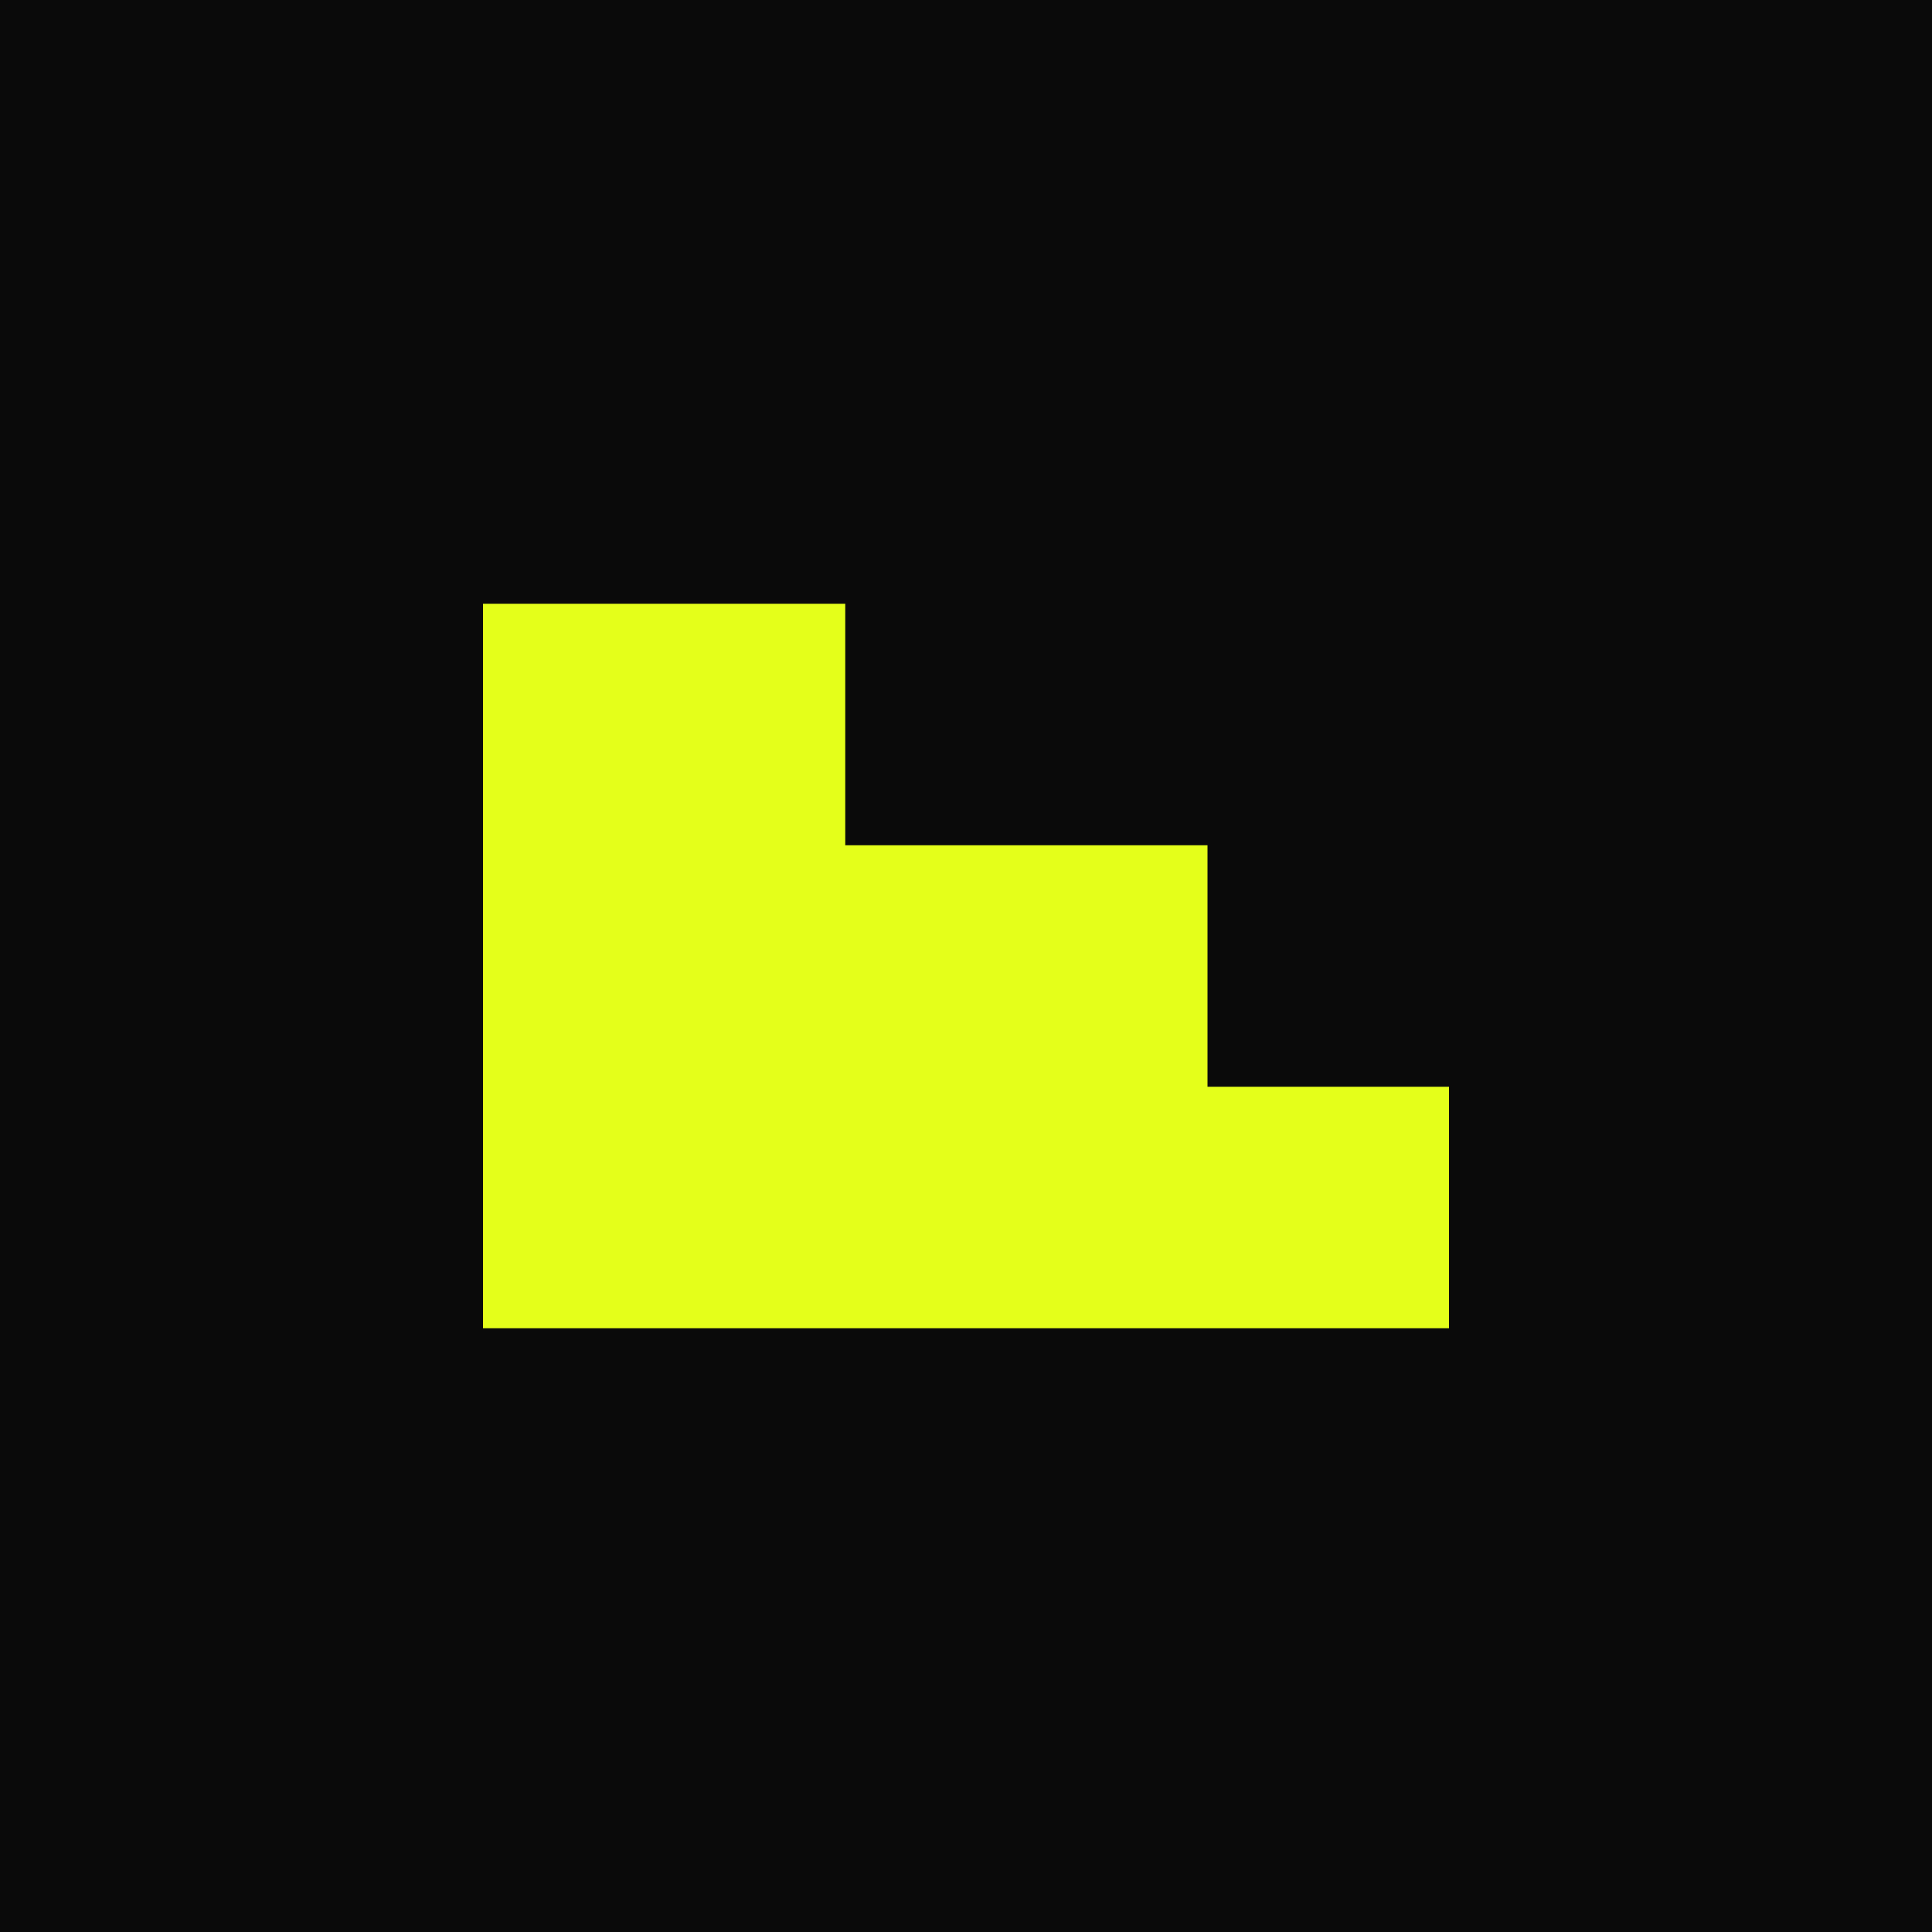
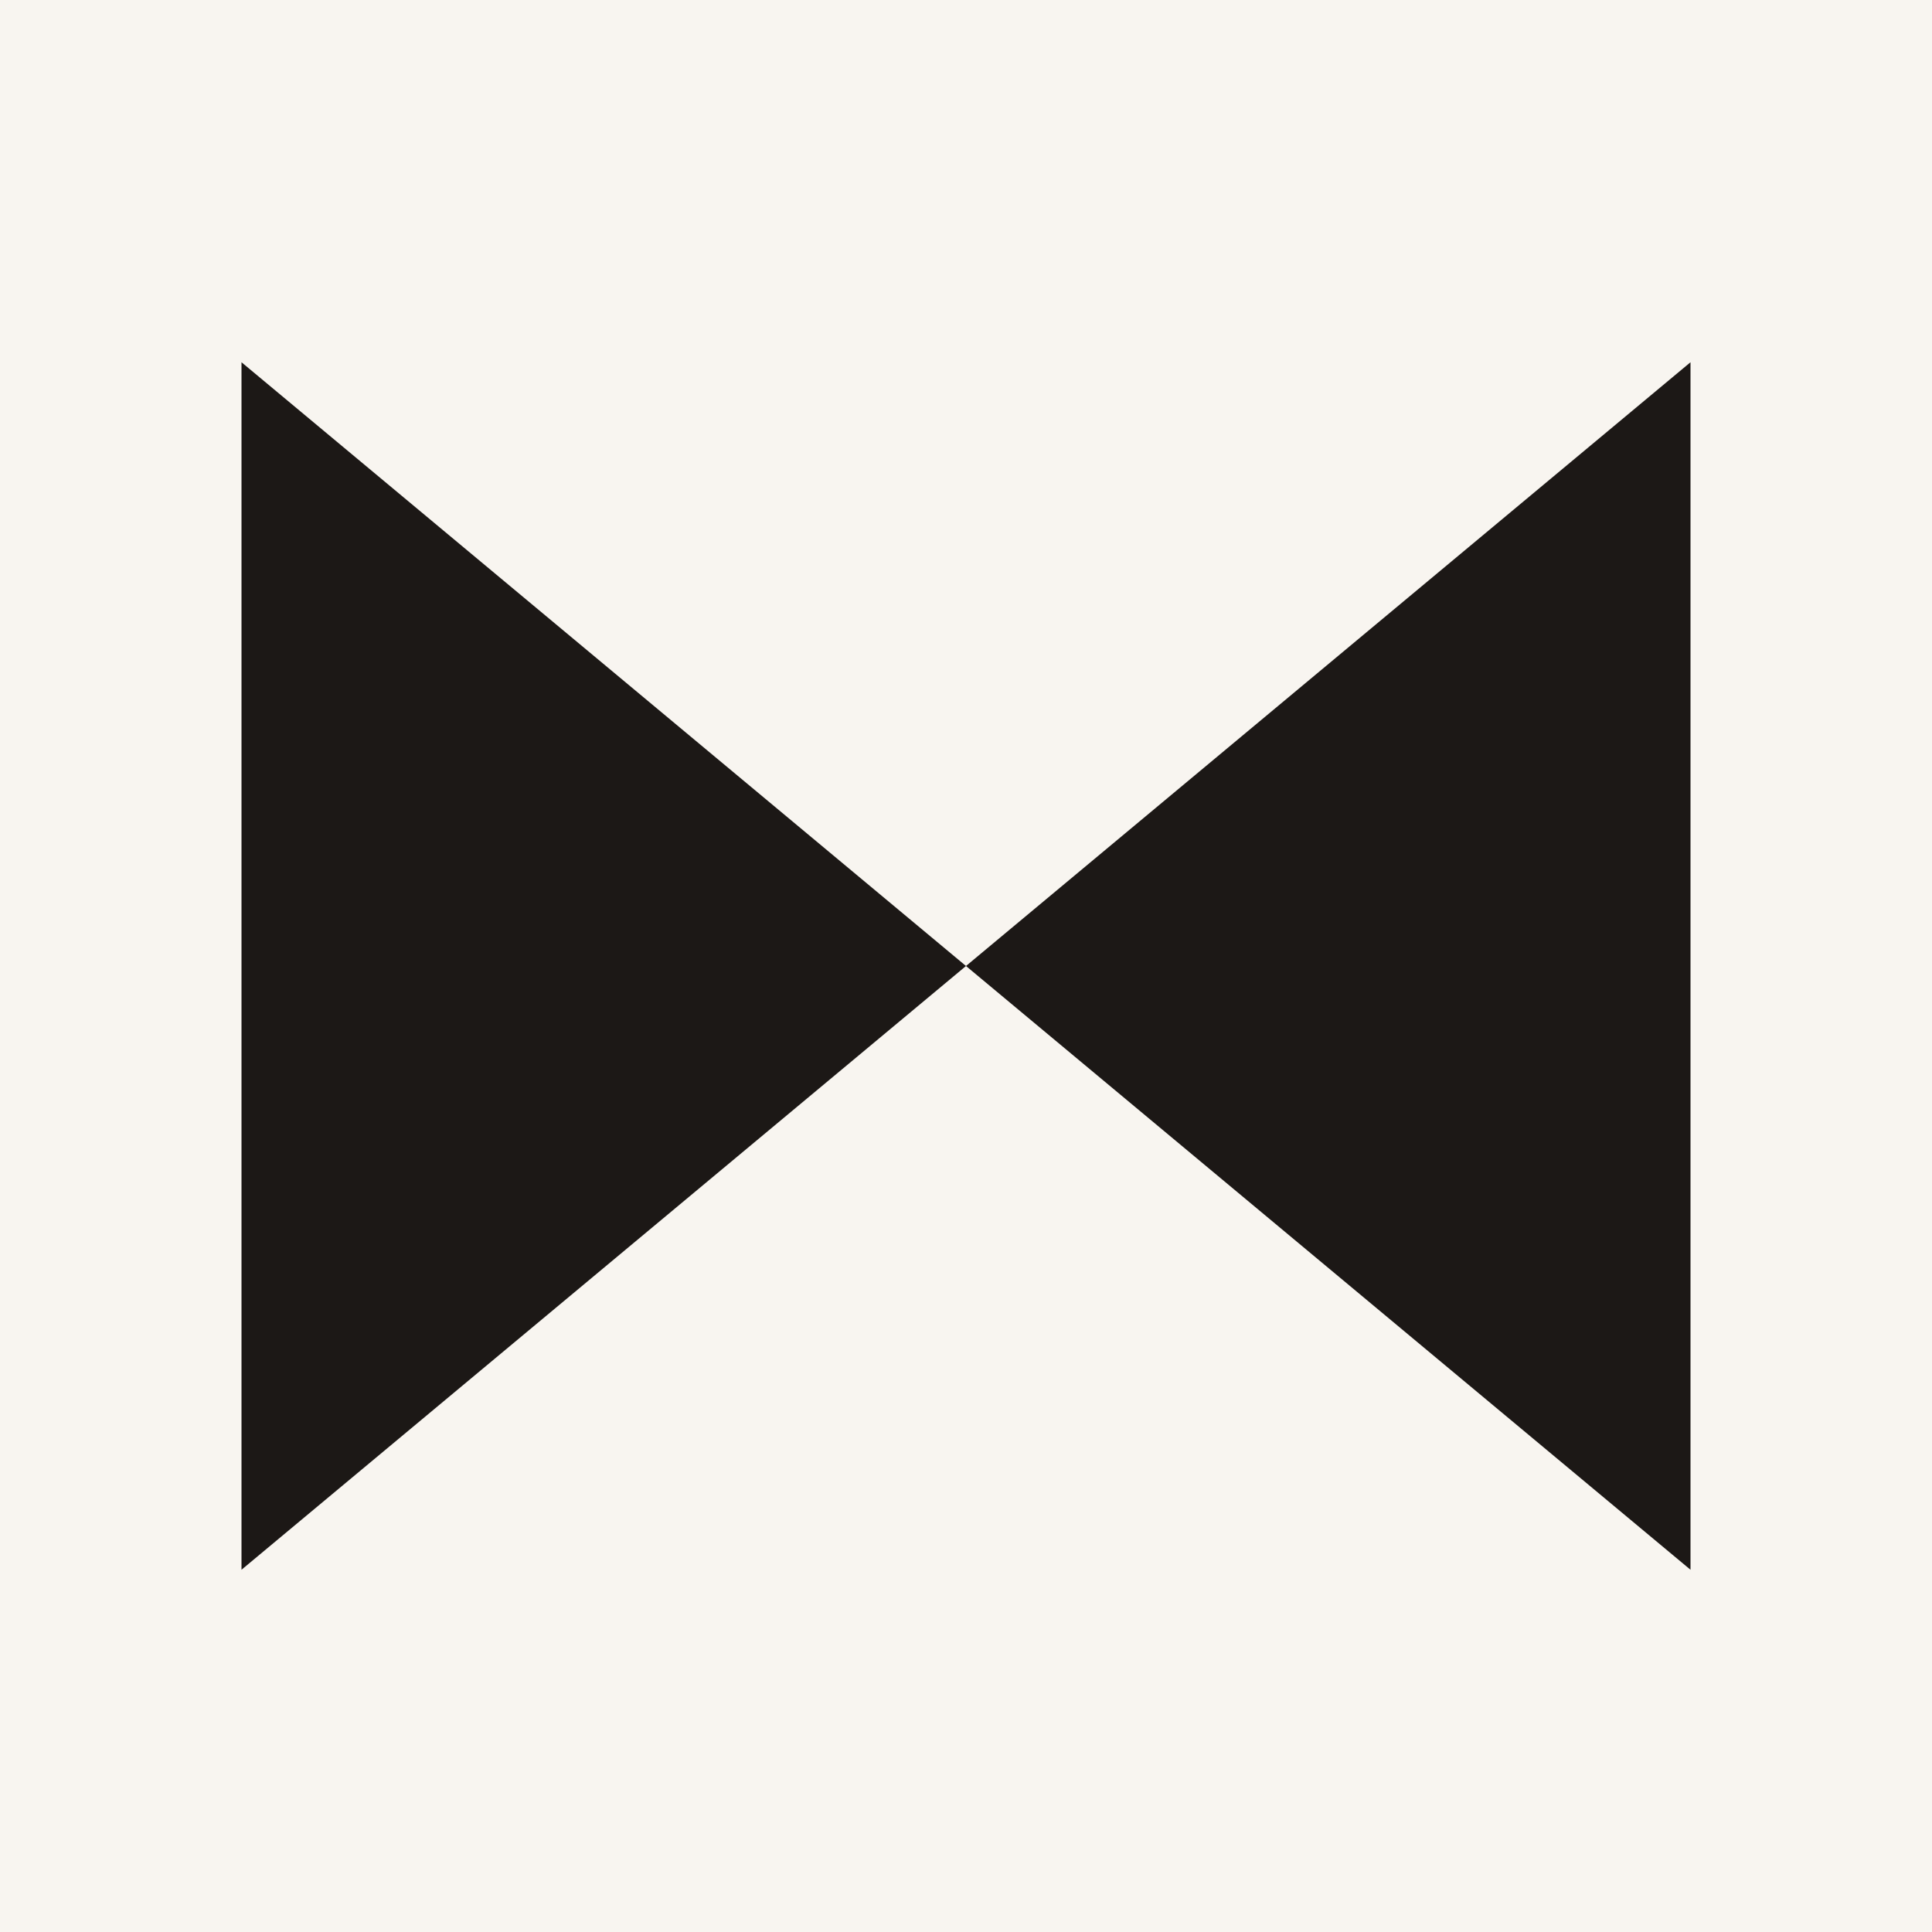
<svg xmlns="http://www.w3.org/2000/svg" viewBox="0 0 32 32">
-   <rect width="32" height="32" fill="#0A0A0A" />
-   <path d="M8 22 L8 10 L14 10 L14 14 L20 14 L20 18 L24 18 L24 22 Z" fill="#E4FF1A" />
+   <rect width="32" height="32" fill="#F8F5F0" />
+   <path d="M 4 6 L 16 16 L 4 26 Z" fill="#1C1816" />
+   <path d="M 28 6 L 16 16 L 28 26 Z" fill="#1C1816" />
</svg>
